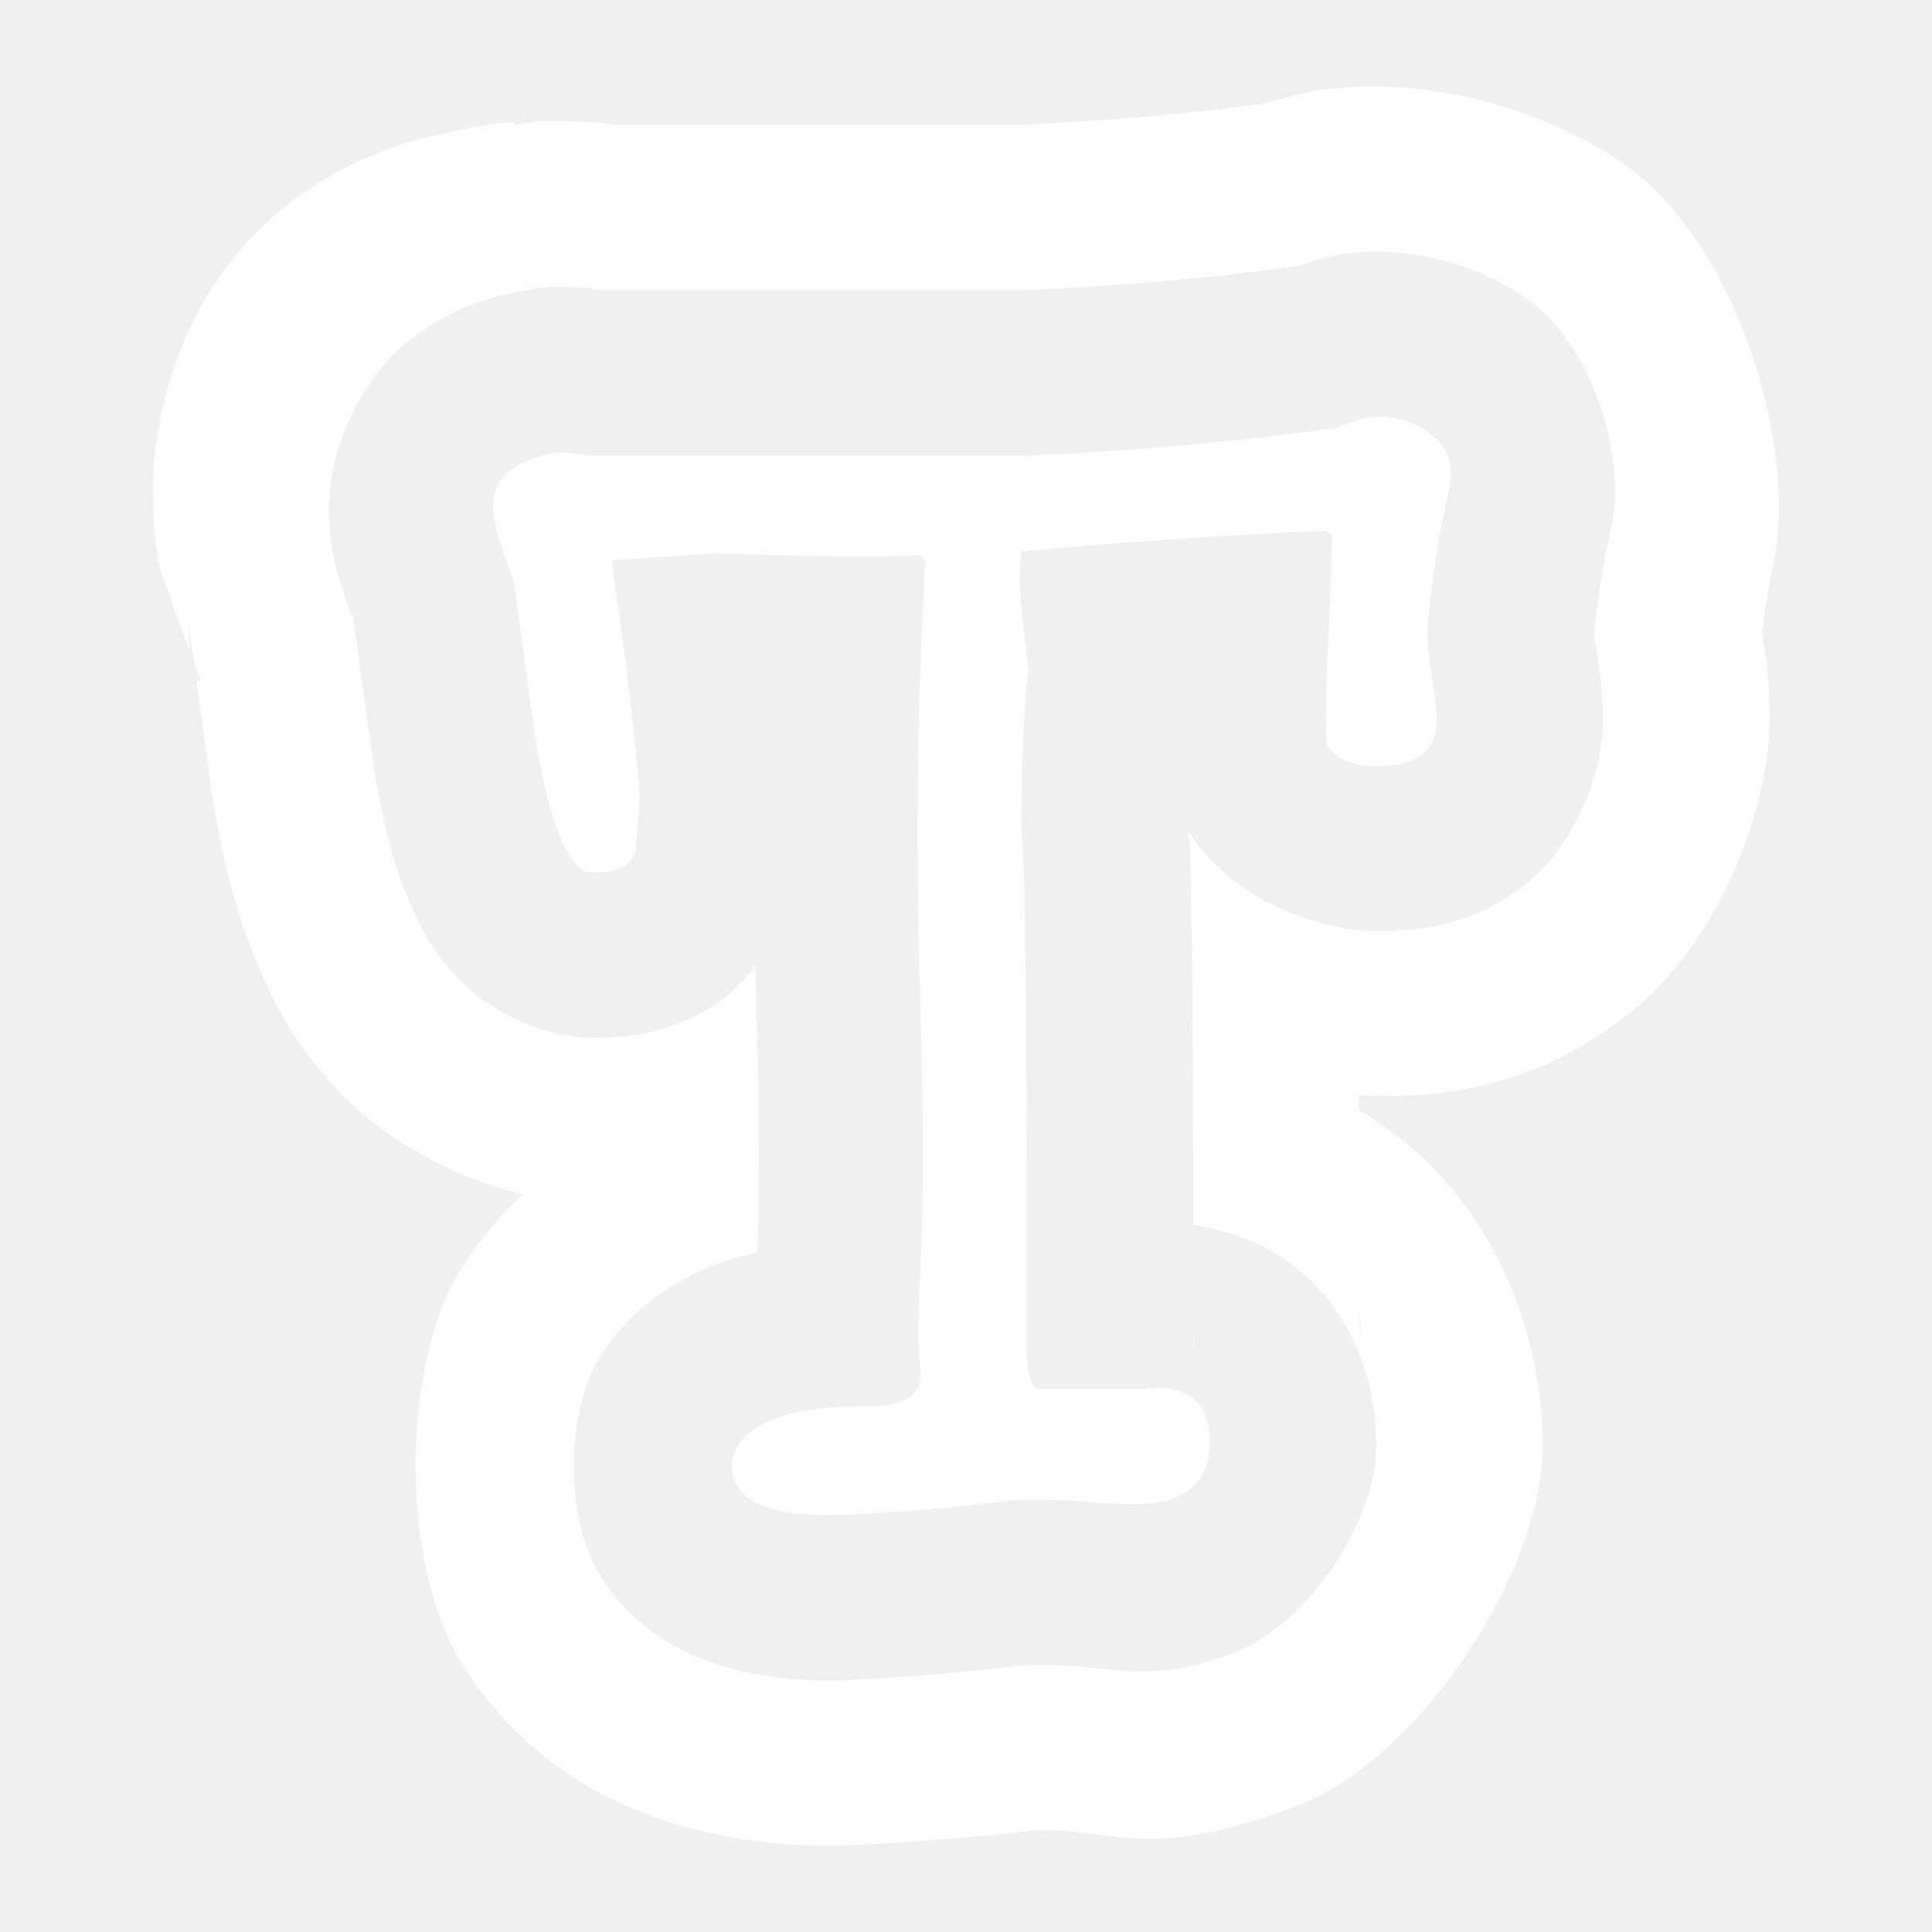
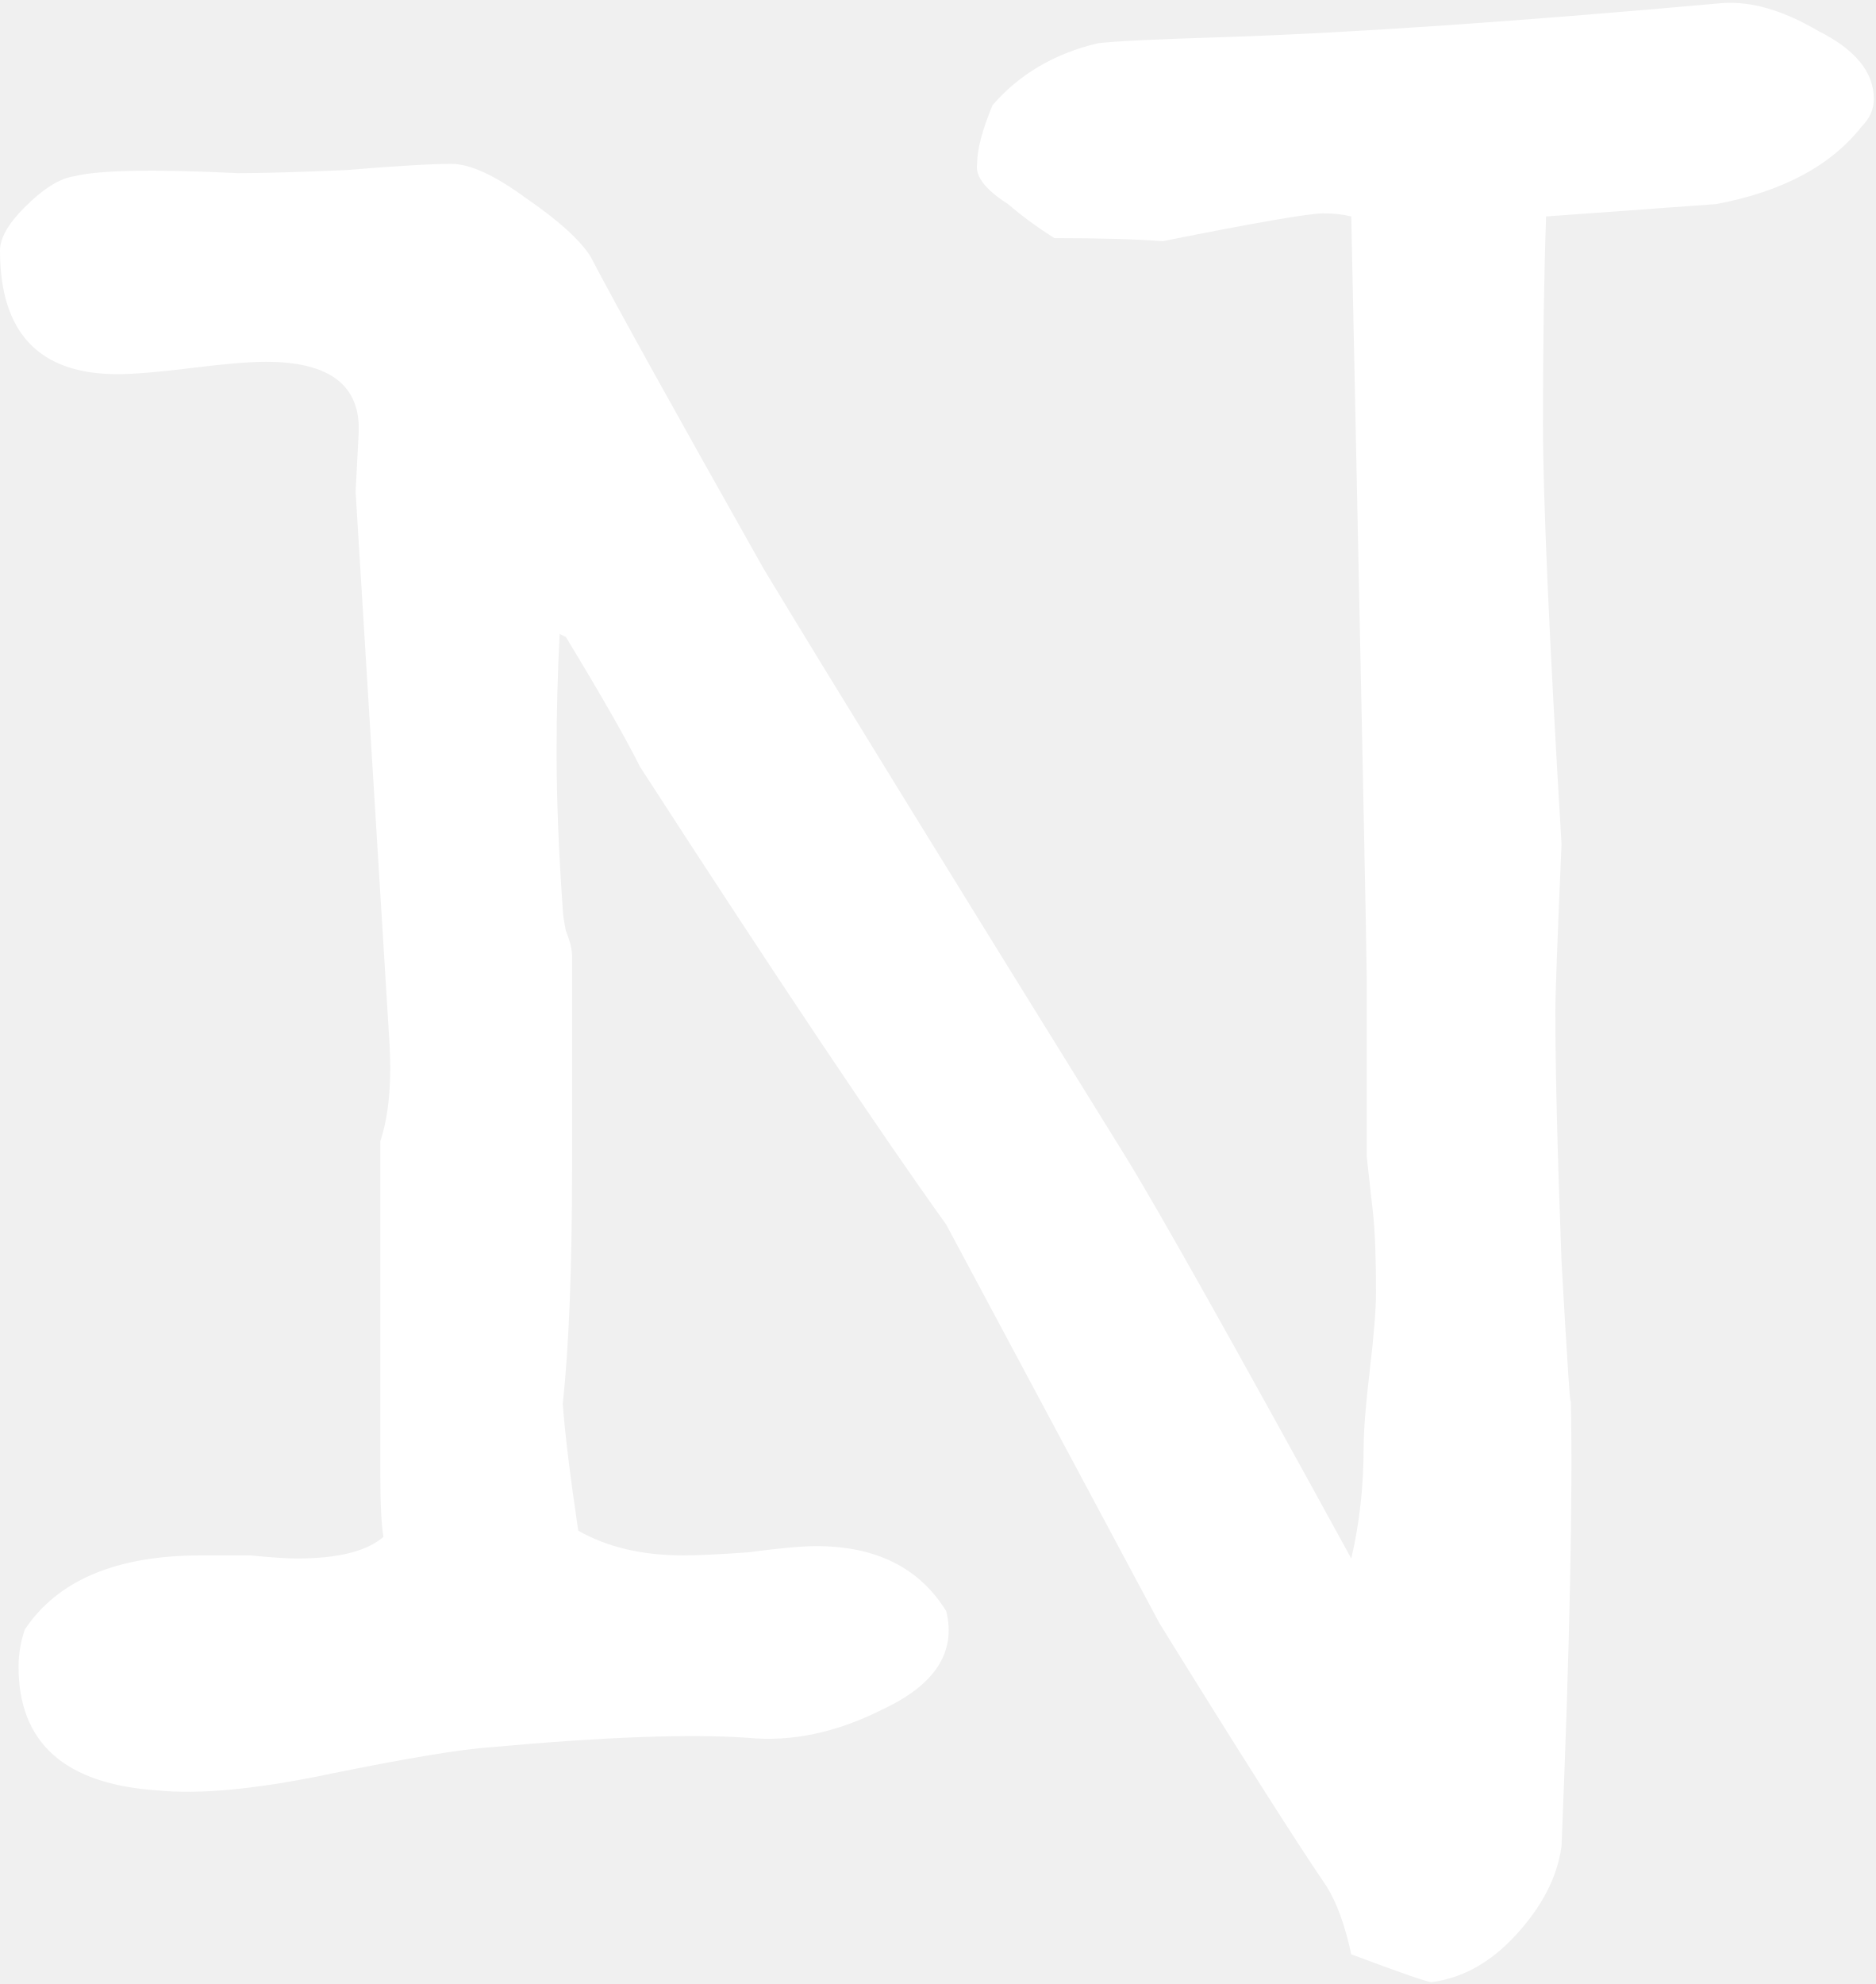
- <svg xmlns="http://www.w3.org/2000/svg" aria-hidden="true" viewBox="0 0 1024 1024" version="1.1" id="svg6">
-   <defs id="defs10" />
-   <path d="m 729.38,45.821 c -6.64,-0.061 -13.104,0.202 -19.327,0.794 l -13.105,1.25 -12.771,3.192 c -5.077,1.269 -10.305,2.617 -15.843,4.214 -40.932,5.202 -83.369,8.9 -127.471,10.895 H 326.052 c -5.726,-0.927 -12.097,-1.85 -28.342,-1.85 h -13.743 l -13.575,2.144 c 6.262,-0.989 3.89,-4.957 -42.147,5.833 -23.019,5.394 -65.804,19.719 -101.035,60.287 -0.764,0.88 -1.454,1.796 -2.196,2.688 l -0.128,0.01 0.018,0.127 c -33.35,40.184 -43.781,91.519 -43.781,122.631 0,44.304 6.317,48.776 9.04,57.648 2.723,8.872 4.815,14.392 6.612,19.189 2.66,7.107 3.355,8.891 3.845,10.077 -0.416,-4.125 -0.707,-9.584 -0.909,-15.86 l 1.342,9.848 c 0.533,3.911 1.068,7.703 1.602,11.6 l 1.218,3.658 2.296,5.579 c 0.466,1.133 -0.711,2.769 -2.19,0.373 2.747,20.027 5.496,40.063 8.244,59.758 l 0.484,3.47 0.622,3.447 c 5.332,29.528 10.332,55.329 25.713,89.936 7.69,17.303 17.434,37.948 42.215,63.437 19.166,19.714 54.05,43.099 95.804,52.711 -11.436,10.789 -22.303,23.469 -31.898,38.547 l -0.709,1.114 -0.693,1.124 c -31.195,50.693 -32.634,157.958 3.436,212.064 38.574,57.861 92.493,77.421 127.716,85.427 35.225,8.005 62.063,7.647 88.748,6.165 h 0.091 l 0.091,-0.01 c 31.246,-1.769 59.223,-4.115 85.256,-7.287 7.249,-0.086 12.733,0.093 14.069,0.226 l 0.784,0.078 0.786,0.072 c 31.141,2.831 55.945,12.316 121.259,-12.805 l 3.081,-1.185 3.037,-1.3 c 60.437,-25.902 125.57,-120.359 125.57,-189.647 0,-41.383 -14.375,-110.694 -71.113,-158.473 -8.575,-7.221 -17.369,-13.287 -26.239,-18.557 -0.01,-2.78 -0.026,-5.222 -0.038,-7.925 3.848,0.3 7.555,0.489 10.986,0.489 32.801,0 79.974,-3.796 129.969,-42.029 49.996,-38.231 76.615,-110.974 76.615,-157.159 0,-23.643 -1.894,-33.891 -3.942,-46.702 1.687,-13.587 3.668,-26.054 6.009,-36.3 l -0.359,1.541 C 953.298,242.732 923.488,134.247 864.702,89.957 826.443,61.394 774.039,46.232 729.381,45.821 Z m 0.401,87.553 c 28.14,0.144 59.604,9.59 82.817,27.554 33.381,25.866 49.483,84.306 41.159,119.267 l 0.18,-0.771 c -3.805,16.651 -6.813,35.594 -8.955,56.479 0.047,0.779 0.126,2.356 0.58,4.931 l 0.197,1.112 0.167,1.116 c 2.102,14.02 3.741,22.999 3.741,38.877 0,27.099 -14.618,66.475 -42.235,87.594 -27.616,21.118 -55.132,24.019 -76.771,24.019 -29.411,0 -76.828,-14.951 -100.626,-52.606 1.274,16.333 1.295,32.855 1.682,61.614 0.471,35.052 0.701,82.847 0.701,143.776 v 2.959 c 18.764,2.575 38.938,9.499 57.122,24.812 31.295,26.355 39.946,65.094 39.946,91.486 0,41.424 -35.802,93.427 -72.492,109.152 l -1.517,0.651 -1.543,0.592 c -36.663,14.101 -56.153,9.668 -81.892,7.329 l -0.393,-0.036 -0.392,-0.04 c -6.612,-0.662 -16.838,-0.958 -29.446,-0.57 -24.534,3.114 -51.918,5.547 -83.542,7.336 l -0.045,0.002 -0.046,0.002 c -21.663,1.203 -41.784,1.036 -64.48,-4.123 -22.696,-5.158 -53.123,-16.902 -74.26,-48.606 -20.5,-30.751 -19.78,-88.236 -1.718,-117.588 l 0.346,-0.563 0.355,-0.558 c 19.273,-30.284 48.228,-44.934 71.958,-52.085 3.653,-1.101 7.211,-1.853 10.796,-2.706 1.393,-28.857 1.463,-72.165 -0.26,-128.476 l -0.004,-0.106 -0.002,-0.107 c -0.223,-7.913 -0.27,-15.396 -0.439,-23.177 -7.143,9.066 -15.278,16.913 -23.892,22.081 -25.055,15.033 -45.41,15.945 -61.928,15.945 -30.582,0 -57.488,-16.557 -71.226,-30.688 -13.738,-14.132 -19.9,-26.534 -24.978,-37.96 -10.156,-22.85 -14.892,-44.072 -19.56,-69.93 l -0.311,-1.722 -0.241,-1.736 c -3.711,-26.593 -7.422,-53.492 -11.132,-80.698 l -0.57,-4.187 c 0.056,1.388 0.062,3.482 0.136,4.493 -0.116,-0.354 -0.096,-0.626 -0.243,-0.982 l -1.148,-2.788 -0.955,-2.861 c -5.083,-15.248 -10.042,-27.648 -10.042,-52.655 0,-29.89 17.274,-67.224 41,-86.579 23.725,-19.355 47.084,-25.273 68.049,-28.582 l 6.786,-1.073 h 6.872 c 11.58,0 15.582,0.942 21.631,1.806 0.351,0.05 0.328,0.017 0.639,0.044 h 223.205 c 49.913,-2.213 98.058,-6.492 144.561,-12.661 6.161,-2.122 11.796,-3.592 17.676,-5.062 l 6.385,-1.596 6.551,-0.624 c 3.92,-0.373 7.948,-0.547 12.048,-0.527 z M 457.269,657.597 c -0.438,0.046 -0.703,0.058 -1.267,0.163 0.425,-0.004 0.841,-0.026 1.267,-0.028 z m 263.348,36.704 c 1.362,10.159 0,16.465 0,19.416 z m -88.197,13.355 v 6.165 c 0,1.013 1.261,-0.825 0,-6.165 z" style="color:#000000;fill:#ffffff;stroke-width:1.017;-inkscape-stroke:none" id="path2" />
-   <path fill="#fff" d="m 767.88,260.018 q -7.396,32.354 -11.097,70.26 -0.919,10.166 1.851,25.883 2.776,18.487 2.776,25.883 0,24.033 -31.435,24.033 -20.338,0 -26.809,-12.01 -0.925,-20.338 0.925,-55.468 1.851,-41.607 1.851,-55.468 -0.931,0 -2.776,-1.851 -85.977,3.695 -161.783,11.091 -1.844,12.023 0,29.584 l 3.701,33.286 q -3.701,28.653 -3.701,85.046 2.776,24.033 2.776,206.153 v 67.49 q 0,15.711 4.62,22.182 h 57.318 q 35.13,-4.62 35.13,29.584 0,20.338 -19.412,28.659 -12.016,4.62 -42.526,1.851 -18.487,-1.851 -43.451,-0.931 -34.205,4.626 -83.202,7.402 -49.922,2.77 -61.013,-13.867 -7.396,-11.097 0,-23.114 12.942,-20.338 67.484,-20.338 28.659,0 28.659,-15.711 0,-8.321 -0.925,-15.718 0,-23.114 0.931,-40.675 2.77,-49.928 0,-140.52 -3.701,-131.279 2.77,-235.738 l -2.776,-2.776 q -28.659,1.851 -107.234,-0.925 -3.701,0 -56.393,3.701 12.942,88.741 14.792,126.647 l -1.851,24.964 q -0.932,13.867 -23.114,13.867 -17.562,0 -29.584,-66.565 -5.546,-39.744 -11.091,-80.426 0,-6.471 -6.471,-22.188 -5.546,-16.643 -5.546,-24.964 0,-23.107 35.13,-28.653 2.77,0 9.24,0.925 6.471,0.925 9.247,0.925 h 229.267 q 85.052,-3.701 164.552,-14.792 5.552,-2.776 16.643,-5.552 19.412,-1.844 33.286,9.253 13.861,10.166 9.24,29.578 z" style="fill:#ffffff;stroke-width:6.21" id="path4" />
+ <svg xmlns="http://www.w3.org/2000/svg" width="621" height="657" viewBox="0 0 621 657" fill="none">
+   <path d="M616.448 41.983C606.208 54.954 590.165 63.487 568.32 67.583C549.888 68.948 531.115 70.314 512 71.679C511.317 91.476 510.976 114.346 510.976 140.287C510.976 164.863 513.024 211.284 517.12 279.551C515.755 310.954 515.072 329.386 515.072 334.847C515.072 353.962 515.755 381.61 517.12 417.791C519.168 453.972 520.192 468.991 520.192 462.847C520.875 495.615 519.851 545.108 517.12 611.327C515.755 621.567 510.635 631.466 501.76 641.023C493.568 649.898 484.352 655.018 474.112 656.383C472.747 656.383 463.872 653.311 447.488 647.167C445.44 637.61 442.709 630.1 439.296 624.639C429.056 609.62 410.624 580.607 384 537.599C368.299 508.244 344.747 464.212 313.344 405.503C290.816 374.1 257.024 323.583 211.968 253.951C207.189 244.394 198.997 230.058 187.392 210.943L185.344 209.919C184.661 222.89 184.32 235.86 184.32 248.831C184.32 264.532 185.003 281.94 186.368 301.055C186.368 302.42 186.709 304.81 187.392 308.223C188.757 311.636 189.44 314.367 189.44 316.415V387.071C189.44 419.839 188.416 445.78 186.368 464.895C187.051 474.452 188.757 488.447 191.488 506.879C201.045 512.34 212.651 515.071 226.304 515.071C231.083 515.071 238.251 514.73 247.808 514.047C258.048 512.682 265.557 511.999 270.336 511.999C290.133 511.999 304.469 519.167 313.344 533.503C316.757 547.156 309.589 558.079 291.84 566.271C276.821 573.78 262.144 576.852 247.808 575.487C228.693 574.122 200.363 575.146 162.816 578.559C152.576 579.242 134.144 582.314 107.52 587.775C84.309 592.554 65.877 594.26 52.224 592.895C21.504 590.847 6.144 577.194 6.144 551.935C6.144 547.839 6.827 543.743 8.192 539.647C19.115 523.263 38.571 515.071 66.56 515.071H82.944C89.771 515.754 94.891 516.095 98.304 516.095C111.957 516.095 121.515 513.706 126.976 508.927C126.293 504.831 125.952 498.004 125.952 488.447V377.855C128.683 369.663 129.707 359.082 129.024 346.111L117.76 162.815C117.76 162.815 118.101 156.33 118.784 143.359C119.467 127.658 109.227 119.807 88.064 119.807C82.603 119.807 74.411 120.49 63.488 121.855C52.565 123.22 44.373 123.903 38.912 123.903C12.971 123.903 2.09808e-05 110.25 2.09808e-05 82.943C2.09808e-05 78.847 2.731 74.068 8.192 68.607C14.336 62.463 19.797 59.05 24.576 58.367C32.768 56.319 50.859 55.978 78.848 57.343C87.04 57.343 98.987 57.002 114.688 56.319C131.072 54.954 142.677 54.271 149.504 54.271C155.648 54.271 163.84 58.026 174.08 65.535C185.003 73.044 192.171 79.53 195.584 84.991C203.776 100.692 222.891 135.167 252.928 188.415C274.773 224.596 314.709 289.45 372.736 382.975C383.659 400.724 408.576 445.098 447.488 516.095C450.219 504.49 451.584 492.202 451.584 479.231C451.584 473.77 452.267 465.236 453.632 453.631C454.997 442.026 455.68 433.492 455.68 428.031C455.68 416.426 455.339 407.551 454.656 401.407L452.608 382.975V323.583C452.608 317.439 450.901 233.471 447.488 71.679C444.757 70.996 441.685 70.655 438.272 70.655C433.493 70.655 415.744 73.727 385.024 79.871C376.149 79.188 364.203 78.847 349.184 78.847C343.723 75.434 338.603 71.679 333.824 67.583C326.315 62.804 322.901 58.367 323.584 54.271C323.584 49.492 325.291 43.007 328.704 34.815C337.579 24.575 349.184 17.748 363.52 14.335C368.981 13.652 382.976 12.97 405.504 12.287C447.147 10.922 502.101 7.167 570.368 1.023C579.925 0.34 590.507 3.412 602.112 10.239C614.4 16.383 620.544 23.892 620.544 32.767C620.544 36.18 619.179 39.252 616.448 41.983Z" fill="white" />
</svg>
